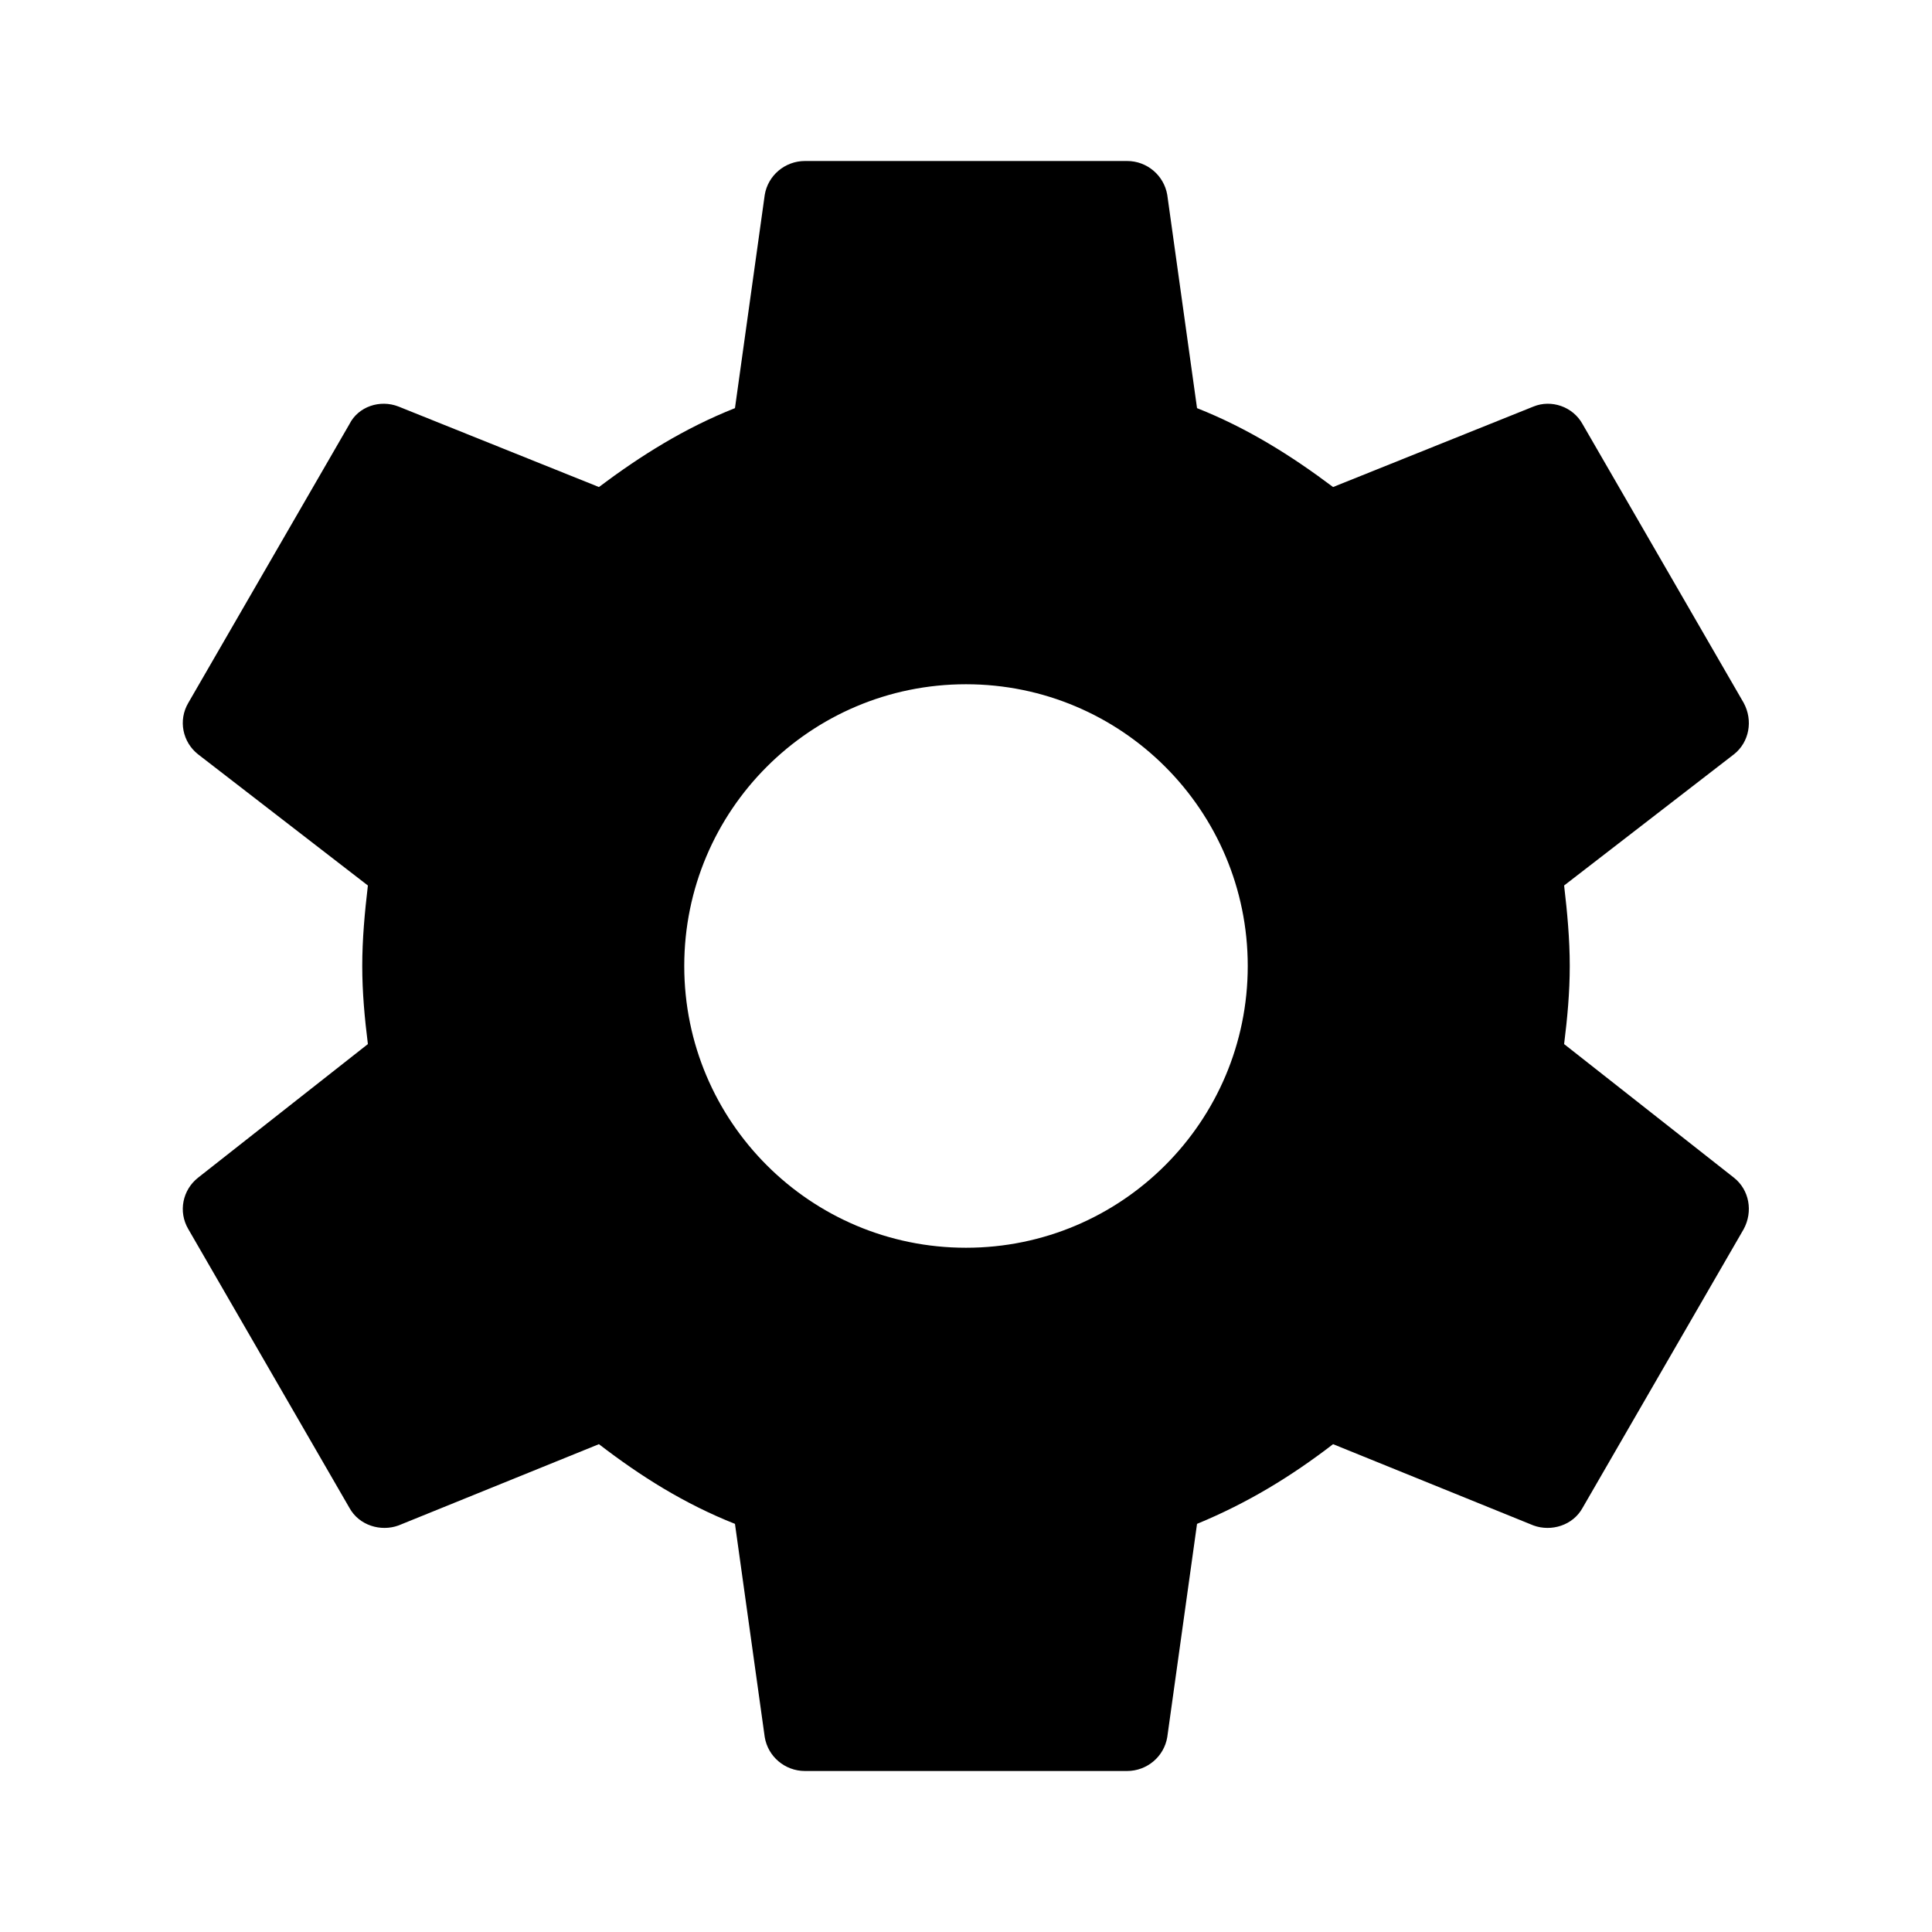
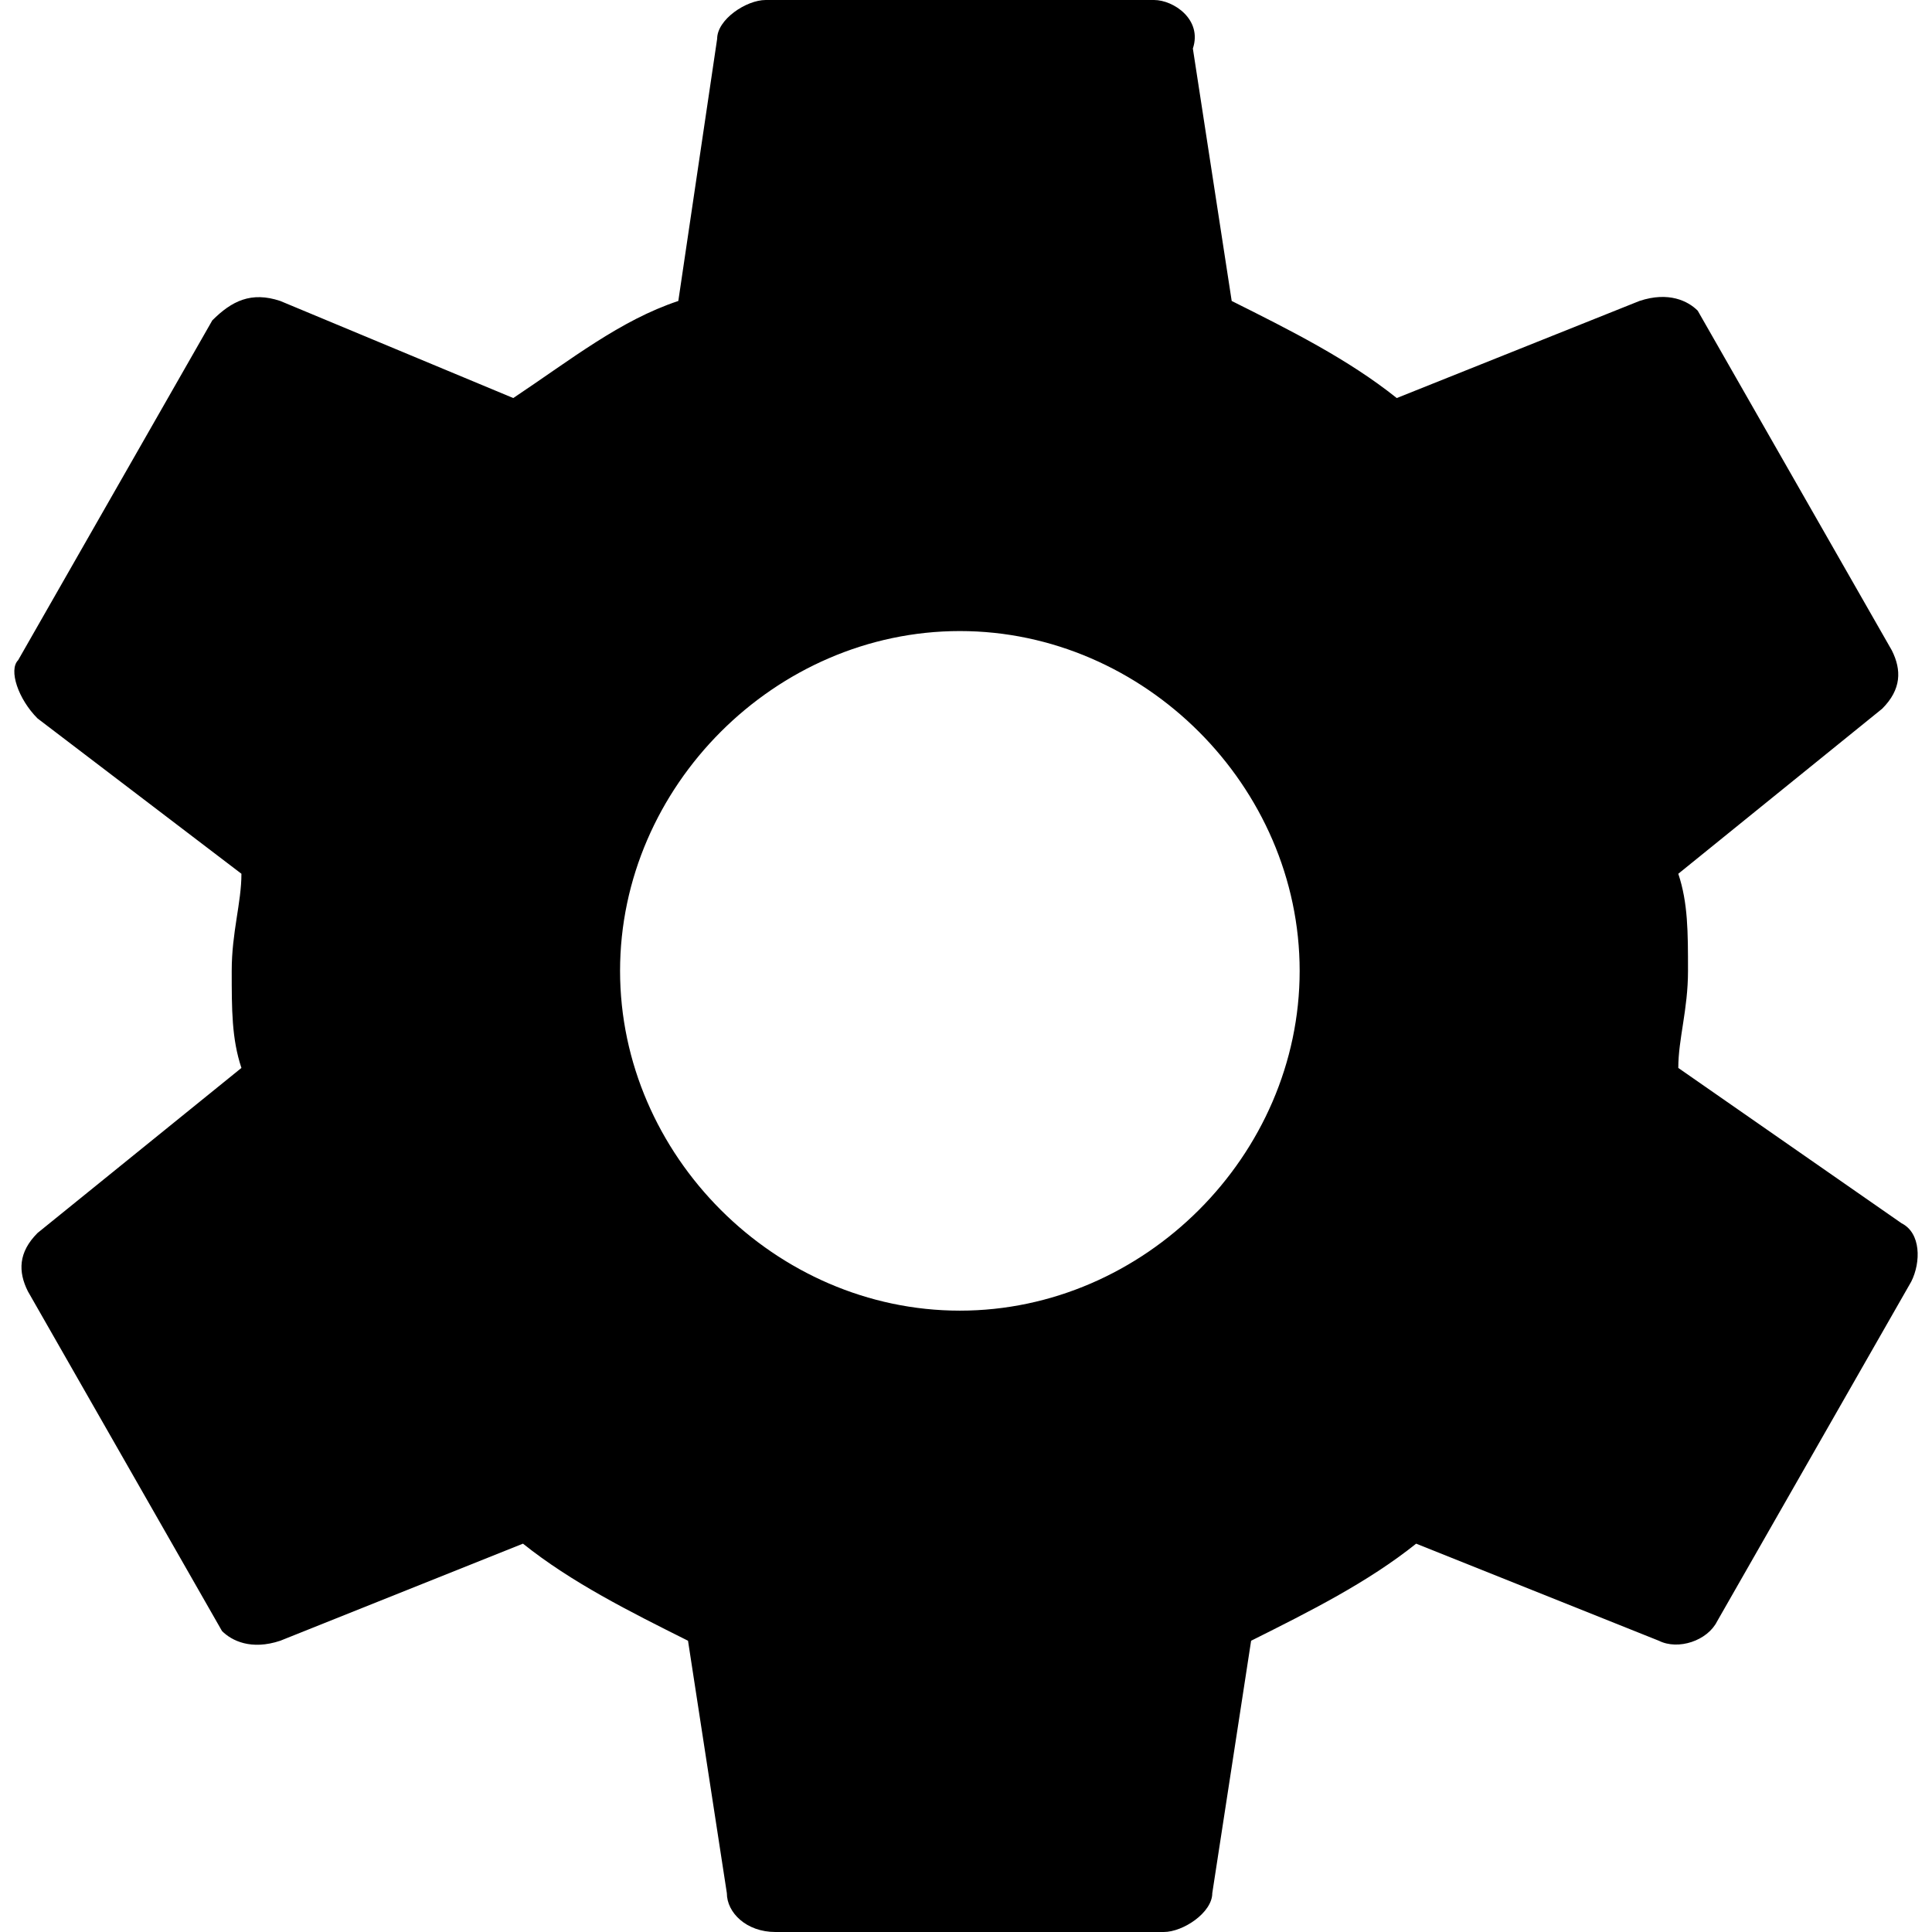
- <svg className="menu-icon" viewBox="0 0 24 24">
-   <path d="M12 15.5A3.5 3.5 0 0 1 8.5 12 3.5 3.5 0 0 1 12 8.5a3.5 3.5 0 0 1 3.5 3.5 3.5 3.5 0 0 1-3.5 3.5m7.43-2.53c.04-.32.07-.64.07-.97 0-.33-.03-.66-.07-1l2.11-1.63c.19-.15.24-.42.12-.64l-2-3.46c-.12-.22-.39-.31-.61-.22l-2.49 1c-.52-.39-1.06-.73-1.69-.98l-.37-2.65A.506.506 0 0 0 14 2h-4c-.25 0-.46.18-.5.42l-.37 2.65c-.63.25-1.17.59-1.69.98l-2.49-1c-.23-.09-.5 0-.61.22l-2 3.46c-.13.22-.07.49.12.64L4.57 11c-.04.34-.07.67-.07 1 0 .33.03.65.07.97l-2.11 1.66c-.19.15-.25.42-.12.64l2 3.46c.12.22.39.3.61.22l2.49-1.01c.52.4 1.06.74 1.69.99l.37 2.65c.04.24.25.42.5.42h4c.25 0 .46-.18.5-.42l.37-2.65c.63-.26 1.17-.59 1.69-.99l2.49 1.01c.22.08.49 0 .61-.22l2-3.46c.12-.22.07-.49-.12-.64l-2.11-1.66z" />
+ <svg xmlns="http://www.w3.org/2000/svg" version="1.1" id="Capa_1" x="0px" y="0px" width="507.451px" height="507.45px" viewBox="0 0 507.451 507.45" style="enable-background:new 0 0 507.451 507.45;" xml:space="preserve">
+   <g>
+     <g id="settings">
+       <path d="M440.813,280.5c0-7.65,2.55-15.3,2.55-25.5s0-17.85-2.55-25.5l53.55-43.35c5.1-5.1,5.1-10.2,2.55-15.3l-51-89.25    c-2.55-2.55-7.649-5.1-15.3-2.55l-63.75,25.5c-12.75-10.2-28.05-17.85-43.35-25.5l-10.2-66.3C315.863,5.1,308.212,0,303.113,0    h-102c-5.101,0-12.75,5.1-12.75,10.2l-10.2,68.85c-15.3,5.1-28.05,15.3-43.35,25.5l-61.2-25.5c-7.65-2.55-12.75,0-17.851,5.1    l-51,89.25c-2.55,2.55,0,10.2,5.1,15.3l53.55,40.8c0,7.65-2.55,15.3-2.55,25.5s0,17.85,2.55,25.5l-53.55,43.35    c-5.1,5.101-5.1,10.2-2.55,15.301l51,89.25c2.55,2.55,7.649,5.1,15.3,2.55l63.75-25.5c12.75,10.2,28.05,17.85,43.35,25.5    l10.2,66.3c0,5.1,5.1,10.2,12.75,10.2h102c5.101,0,12.75-5.101,12.75-10.2l10.2-66.3c15.3-7.65,30.6-15.3,43.35-25.5l63.75,25.5    c5.101,2.55,12.75,0,15.301-5.101l51-89.25c2.55-5.1,2.55-12.75-2.551-15.3L440.813,280.5z M252.113,344.25    c-48.45,0-89.25-40.8-89.25-89.25s40.8-89.25,89.25-89.25s89.25,40.8,89.25,89.25S300.563,344.25,252.113,344.25z" />
+     </g>
+   </g>
+   <g>
+ </g>
+   <g>
+ </g>
+   <g>
+ </g>
+   <g>
+ </g>
+   <g>
+ </g>
+   <g>
+ </g>
+   <g>
+ </g>
+   <g>
+ </g>
+   <g>
+ </g>
+   <g>
+ </g>
+   <g>
+ </g>
+   <g>
+ </g>
+   <g>
+ </g>
+   <g>
+ </g>
+   <g>
+ </g>
</svg>
